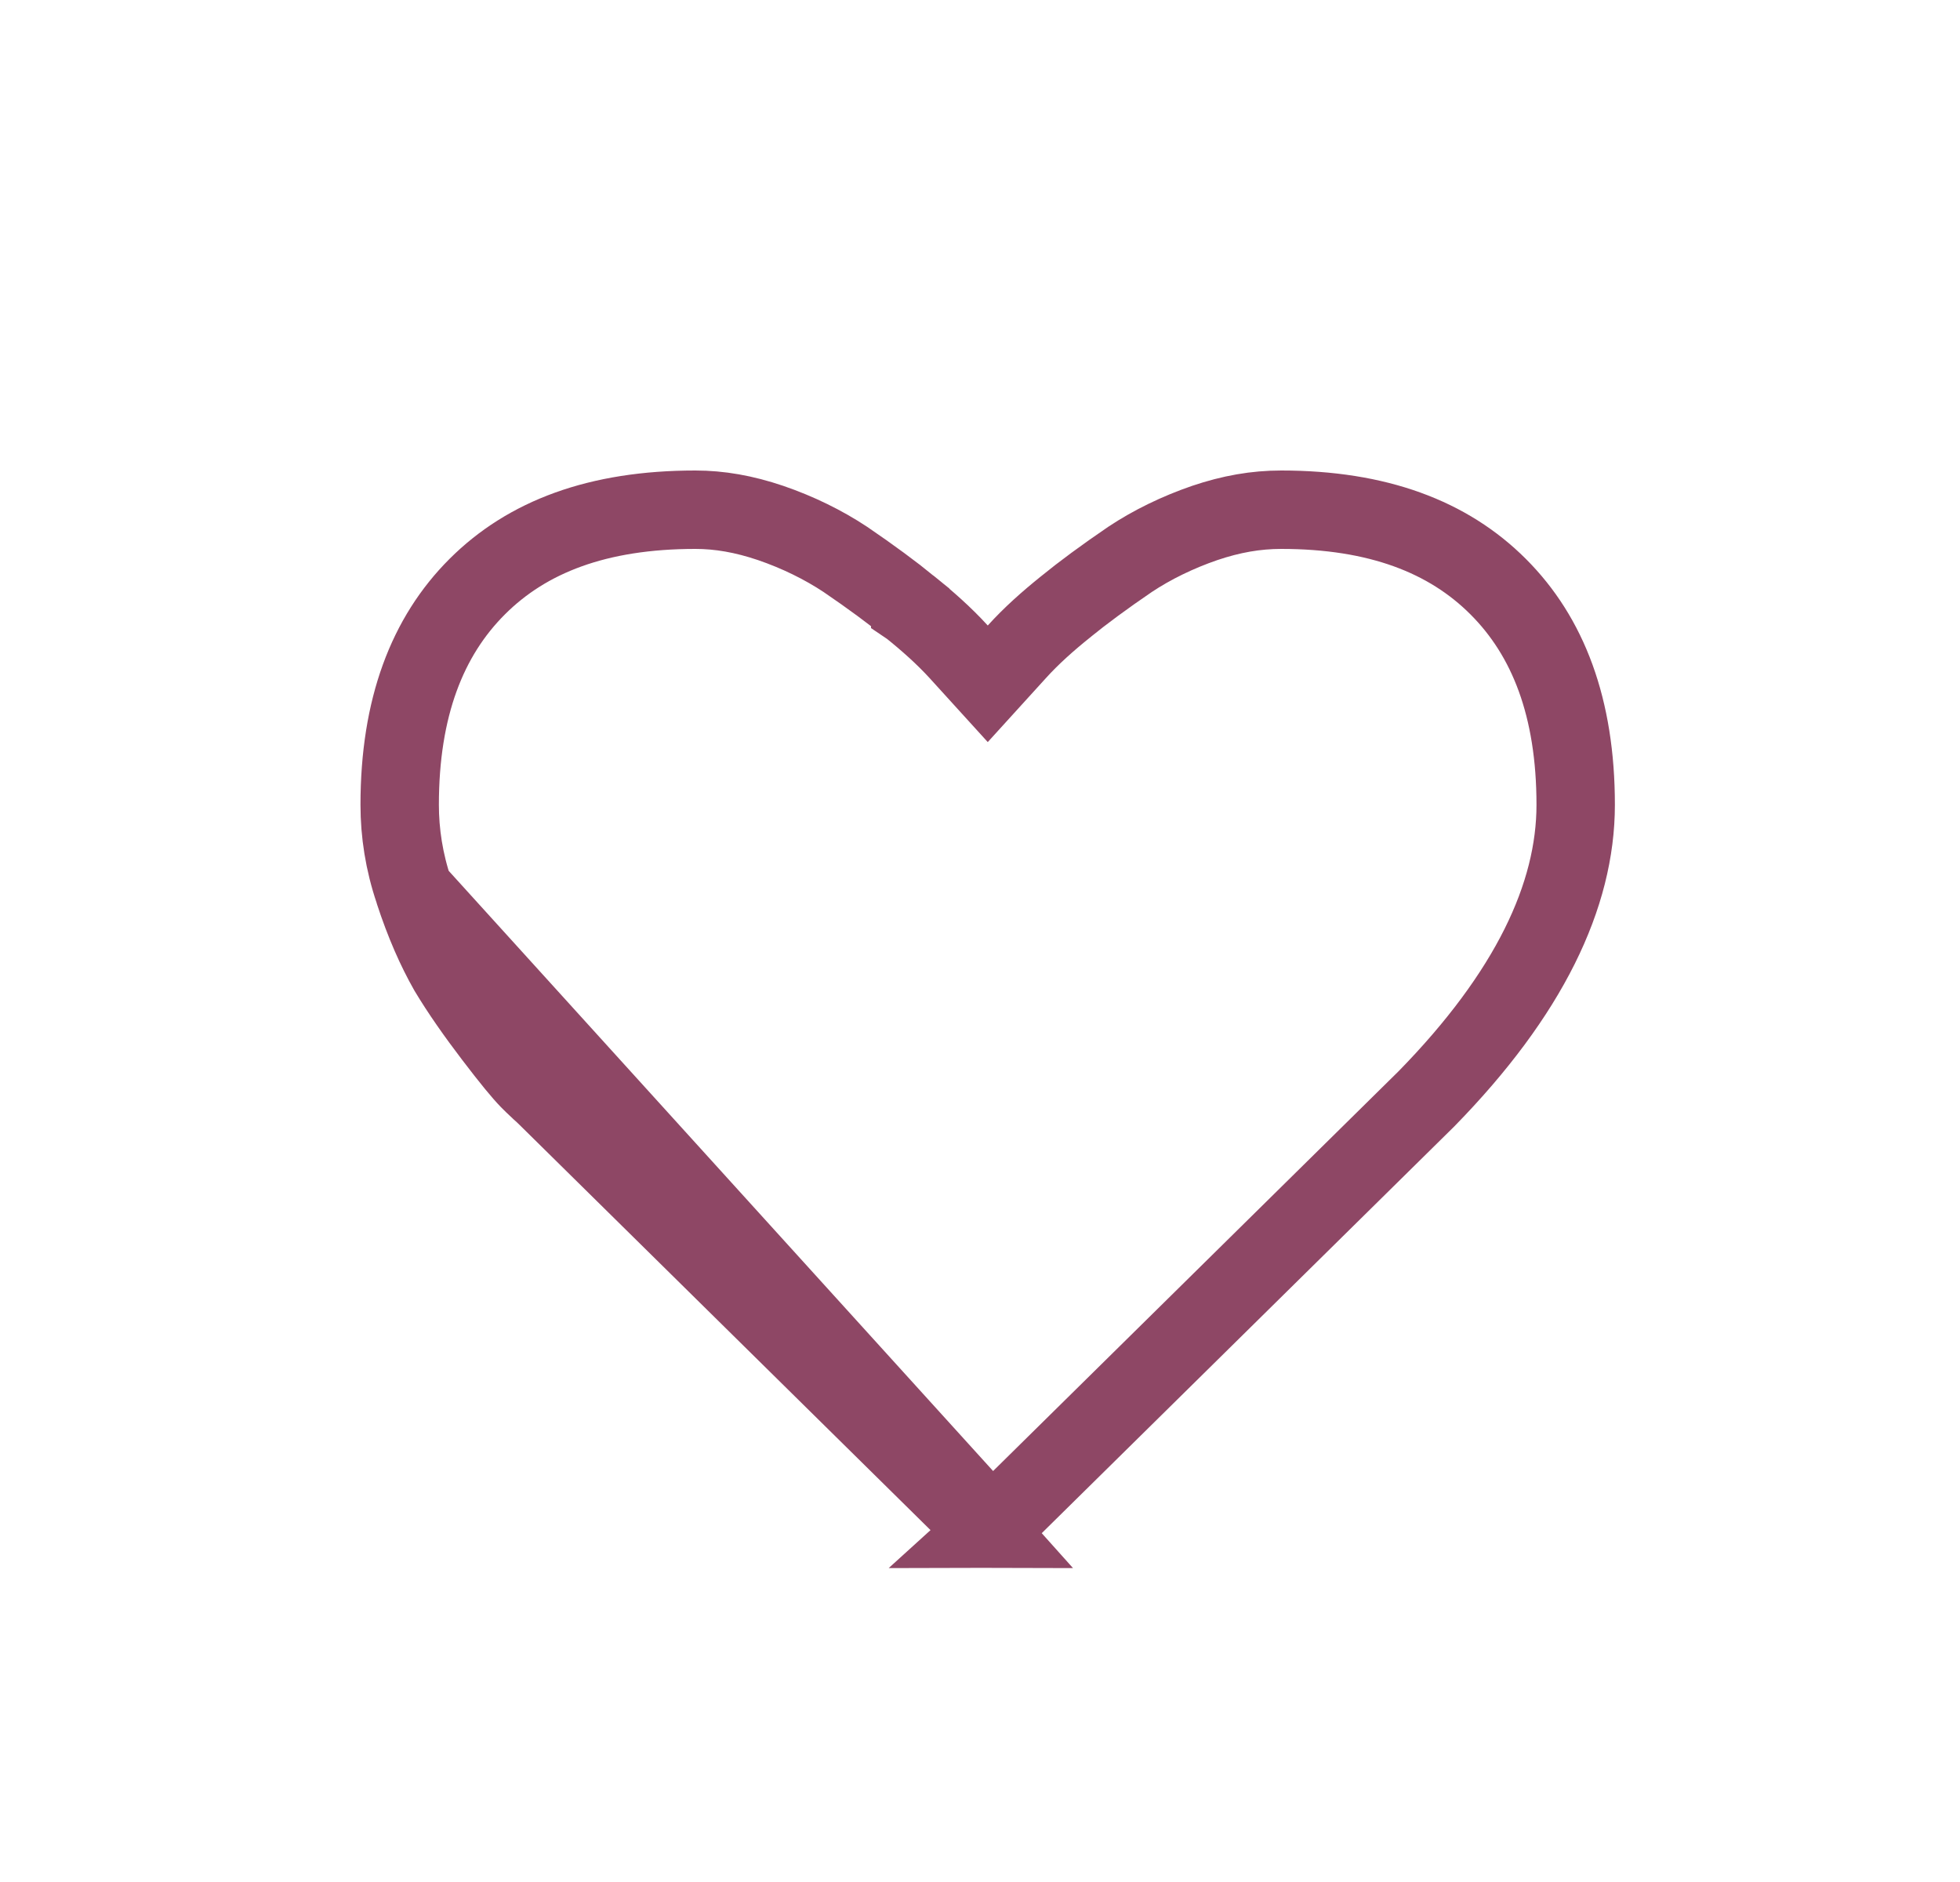
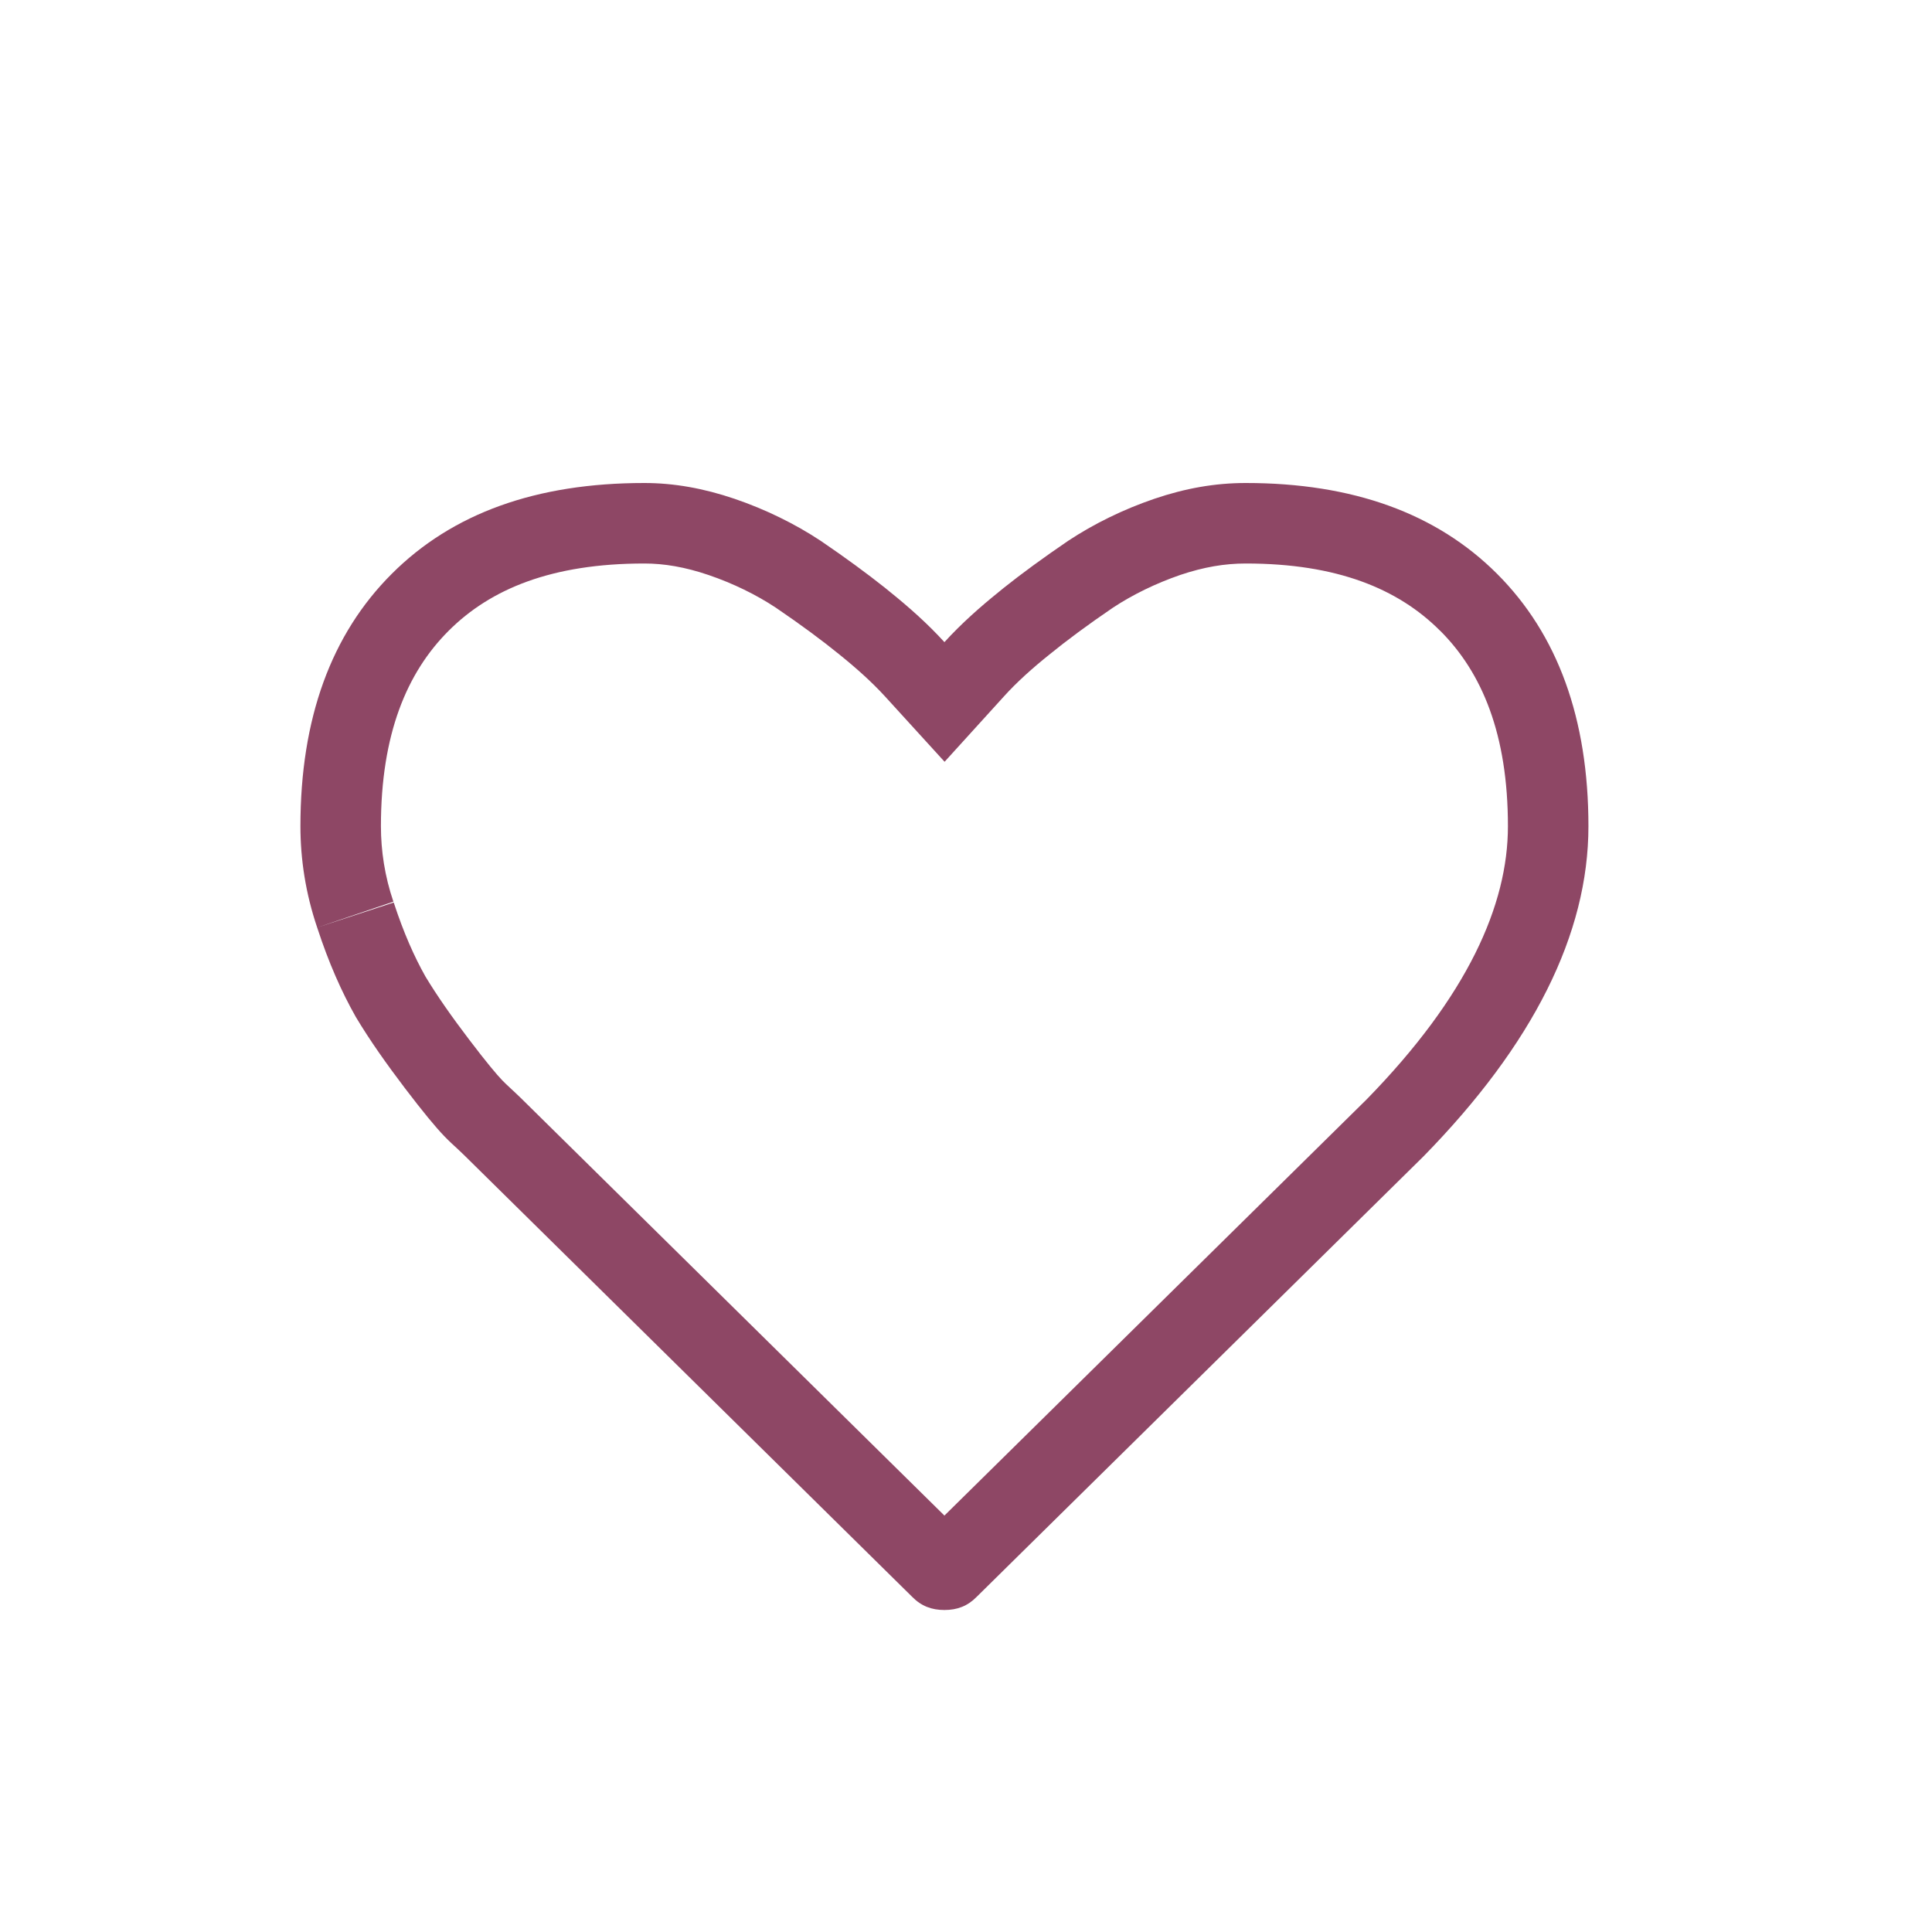
- <svg xmlns="http://www.w3.org/2000/svg" width="25" height="24" viewBox="0 0 25 24" fill="none">
-   <path d="M5.281 11.367L5.281 11.367C5.415 11.777 5.561 12.104 5.718 12.381C5.88 12.651 6.075 12.927 6.292 13.212C6.515 13.505 6.659 13.679 6.748 13.77C6.786 13.809 6.827 13.848 6.867 13.885C6.873 13.89 6.878 13.895 6.884 13.901C6.916 13.929 6.954 13.965 6.983 13.994L12.549 19.481L12.554 19.486L12.554 19.486C12.561 19.493 12.565 19.497 12.567 19.497L5.281 11.367ZM5.281 11.367L5.28 11.361M5.281 11.367L5.28 11.361M5.28 11.361C5.154 10.99 5.098 10.62 5.098 10.264C5.098 9.023 5.45 8.117 6.087 7.481L6.087 7.481C6.723 6.846 7.622 6.5 8.87 6.5C9.176 6.5 9.49 6.554 9.829 6.669C10.174 6.787 10.501 6.947 10.783 7.134C11.109 7.356 11.384 7.559 11.61 7.743L11.61 7.744L11.613 7.746C11.825 7.916 12.044 8.11 12.229 8.313L12.599 8.72L12.969 8.313C13.152 8.11 13.371 7.916 13.583 7.746L13.583 7.746L13.586 7.743C13.812 7.559 14.087 7.356 14.413 7.134C14.694 6.947 15.023 6.787 15.367 6.669C15.705 6.555 16.018 6.5 16.342 6.5C17.573 6.5 18.473 6.845 19.109 7.481L19.109 7.481C19.746 8.117 20.098 9.023 20.098 10.264C20.098 11.422 19.504 12.674 18.196 14.011L12.647 19.481L12.647 19.481M5.28 11.361L12.647 19.481M12.647 19.481L12.641 19.487M12.647 19.481L12.641 19.487M12.641 19.487C12.635 19.494 12.631 19.497 12.63 19.497L12.641 19.487Z" stroke="#8E4765" />
+ <svg xmlns="http://www.w3.org/2000/svg" width="24" height="24" viewBox="0 0 24 24" fill="none">
+   <path fill-rule="evenodd" clip-rule="evenodd" d="M3.94 11.522C4.084 11.963 4.244 12.322 4.42 12.633C4.596 12.927 4.804 13.22 5.028 13.515C5.252 13.809 5.412 14.004 5.524 14.119C5.58 14.177 5.636 14.228 5.683 14.271C5.716 14.302 5.744 14.328 5.764 14.348L11.332 19.837C11.444 19.951 11.572 20 11.732 20C11.892 20 12.02 19.951 12.132 19.837L17.684 14.364C19.044 12.975 19.732 11.603 19.732 10.264C19.732 8.924 19.348 7.878 18.596 7.127C17.844 6.376 16.804 6 15.476 6C15.092 6 14.724 6.066 14.34 6.196C13.956 6.327 13.588 6.507 13.268 6.719C12.963 6.927 12.697 7.121 12.47 7.302C12.448 7.32 12.426 7.338 12.404 7.356C12.18 7.536 11.94 7.748 11.732 7.977C11.524 7.748 11.284 7.536 11.06 7.356C11.038 7.338 11.016 7.32 10.994 7.302C10.767 7.122 10.502 6.927 10.196 6.719C9.876 6.507 9.508 6.327 9.124 6.196C8.74 6.066 8.372 6 8.004 6C6.66 6 5.62 6.376 4.868 7.127C4.115 7.878 3.732 8.924 3.732 10.264C3.732 10.672 3.796 11.097 3.94 11.522ZM8.802 7.143C8.508 7.043 8.249 7 8.004 7C6.853 7 6.094 7.316 5.574 7.835L5.574 7.835C5.053 8.355 4.732 9.122 4.732 10.264C4.732 10.567 4.779 10.883 4.887 11.201L3.94 11.522L4.891 11.211C5.015 11.591 5.147 11.885 5.284 12.129C5.433 12.376 5.615 12.634 5.824 12.909C6.045 13.2 6.174 13.353 6.24 13.421C6.269 13.451 6.302 13.482 6.341 13.518C6.346 13.523 6.352 13.528 6.358 13.534C6.372 13.547 6.389 13.562 6.402 13.575C6.42 13.591 6.445 13.615 6.47 13.64L11.732 18.827L16.976 13.658C18.232 12.373 18.732 11.241 18.732 10.264C18.732 9.122 18.411 8.355 17.89 7.835L17.889 7.835C17.369 7.314 16.609 7 15.476 7C15.213 7 14.954 7.044 14.662 7.142C14.357 7.247 14.069 7.388 13.825 7.549C13.509 7.764 13.247 7.959 13.036 8.131L13.03 8.136L13.03 8.136C12.83 8.296 12.633 8.472 12.473 8.649L11.734 9.463L10.993 8.65C10.831 8.473 10.633 8.296 10.434 8.136L10.428 8.131L10.428 8.131C10.217 7.959 9.954 7.764 9.638 7.549C9.395 7.388 9.107 7.247 8.802 7.143Z" fill="#8E4765" />
</svg>
